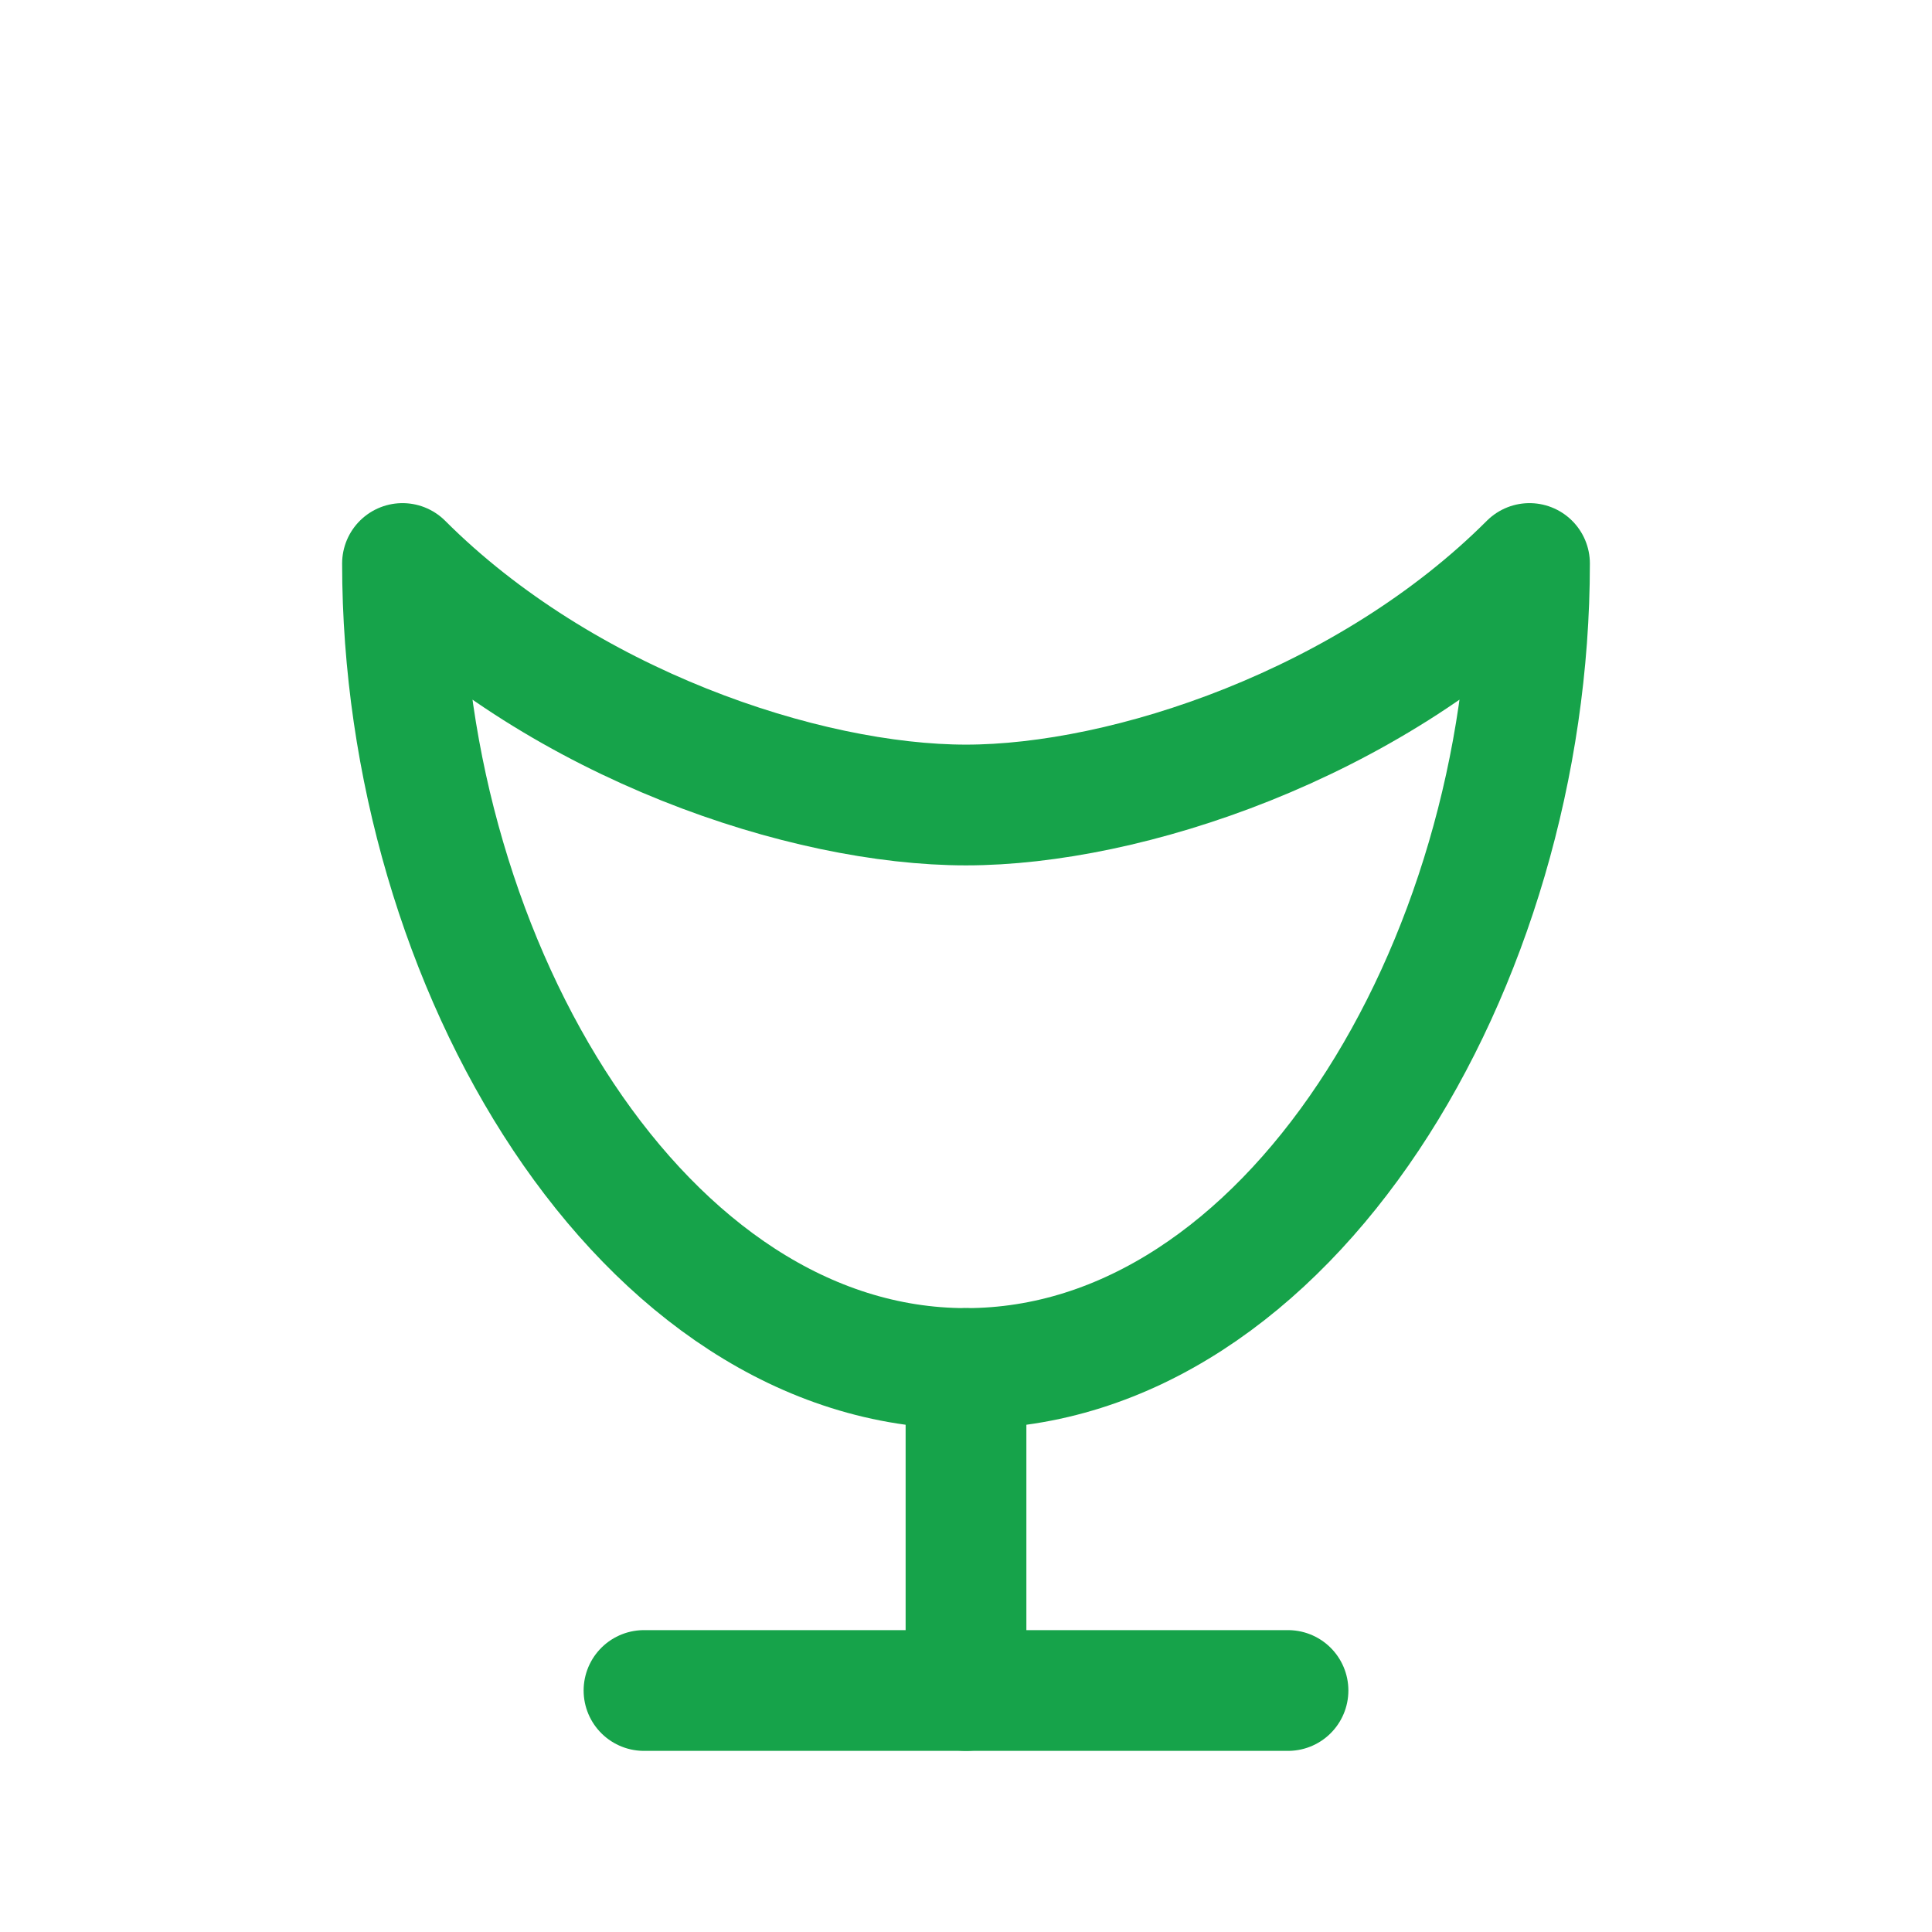
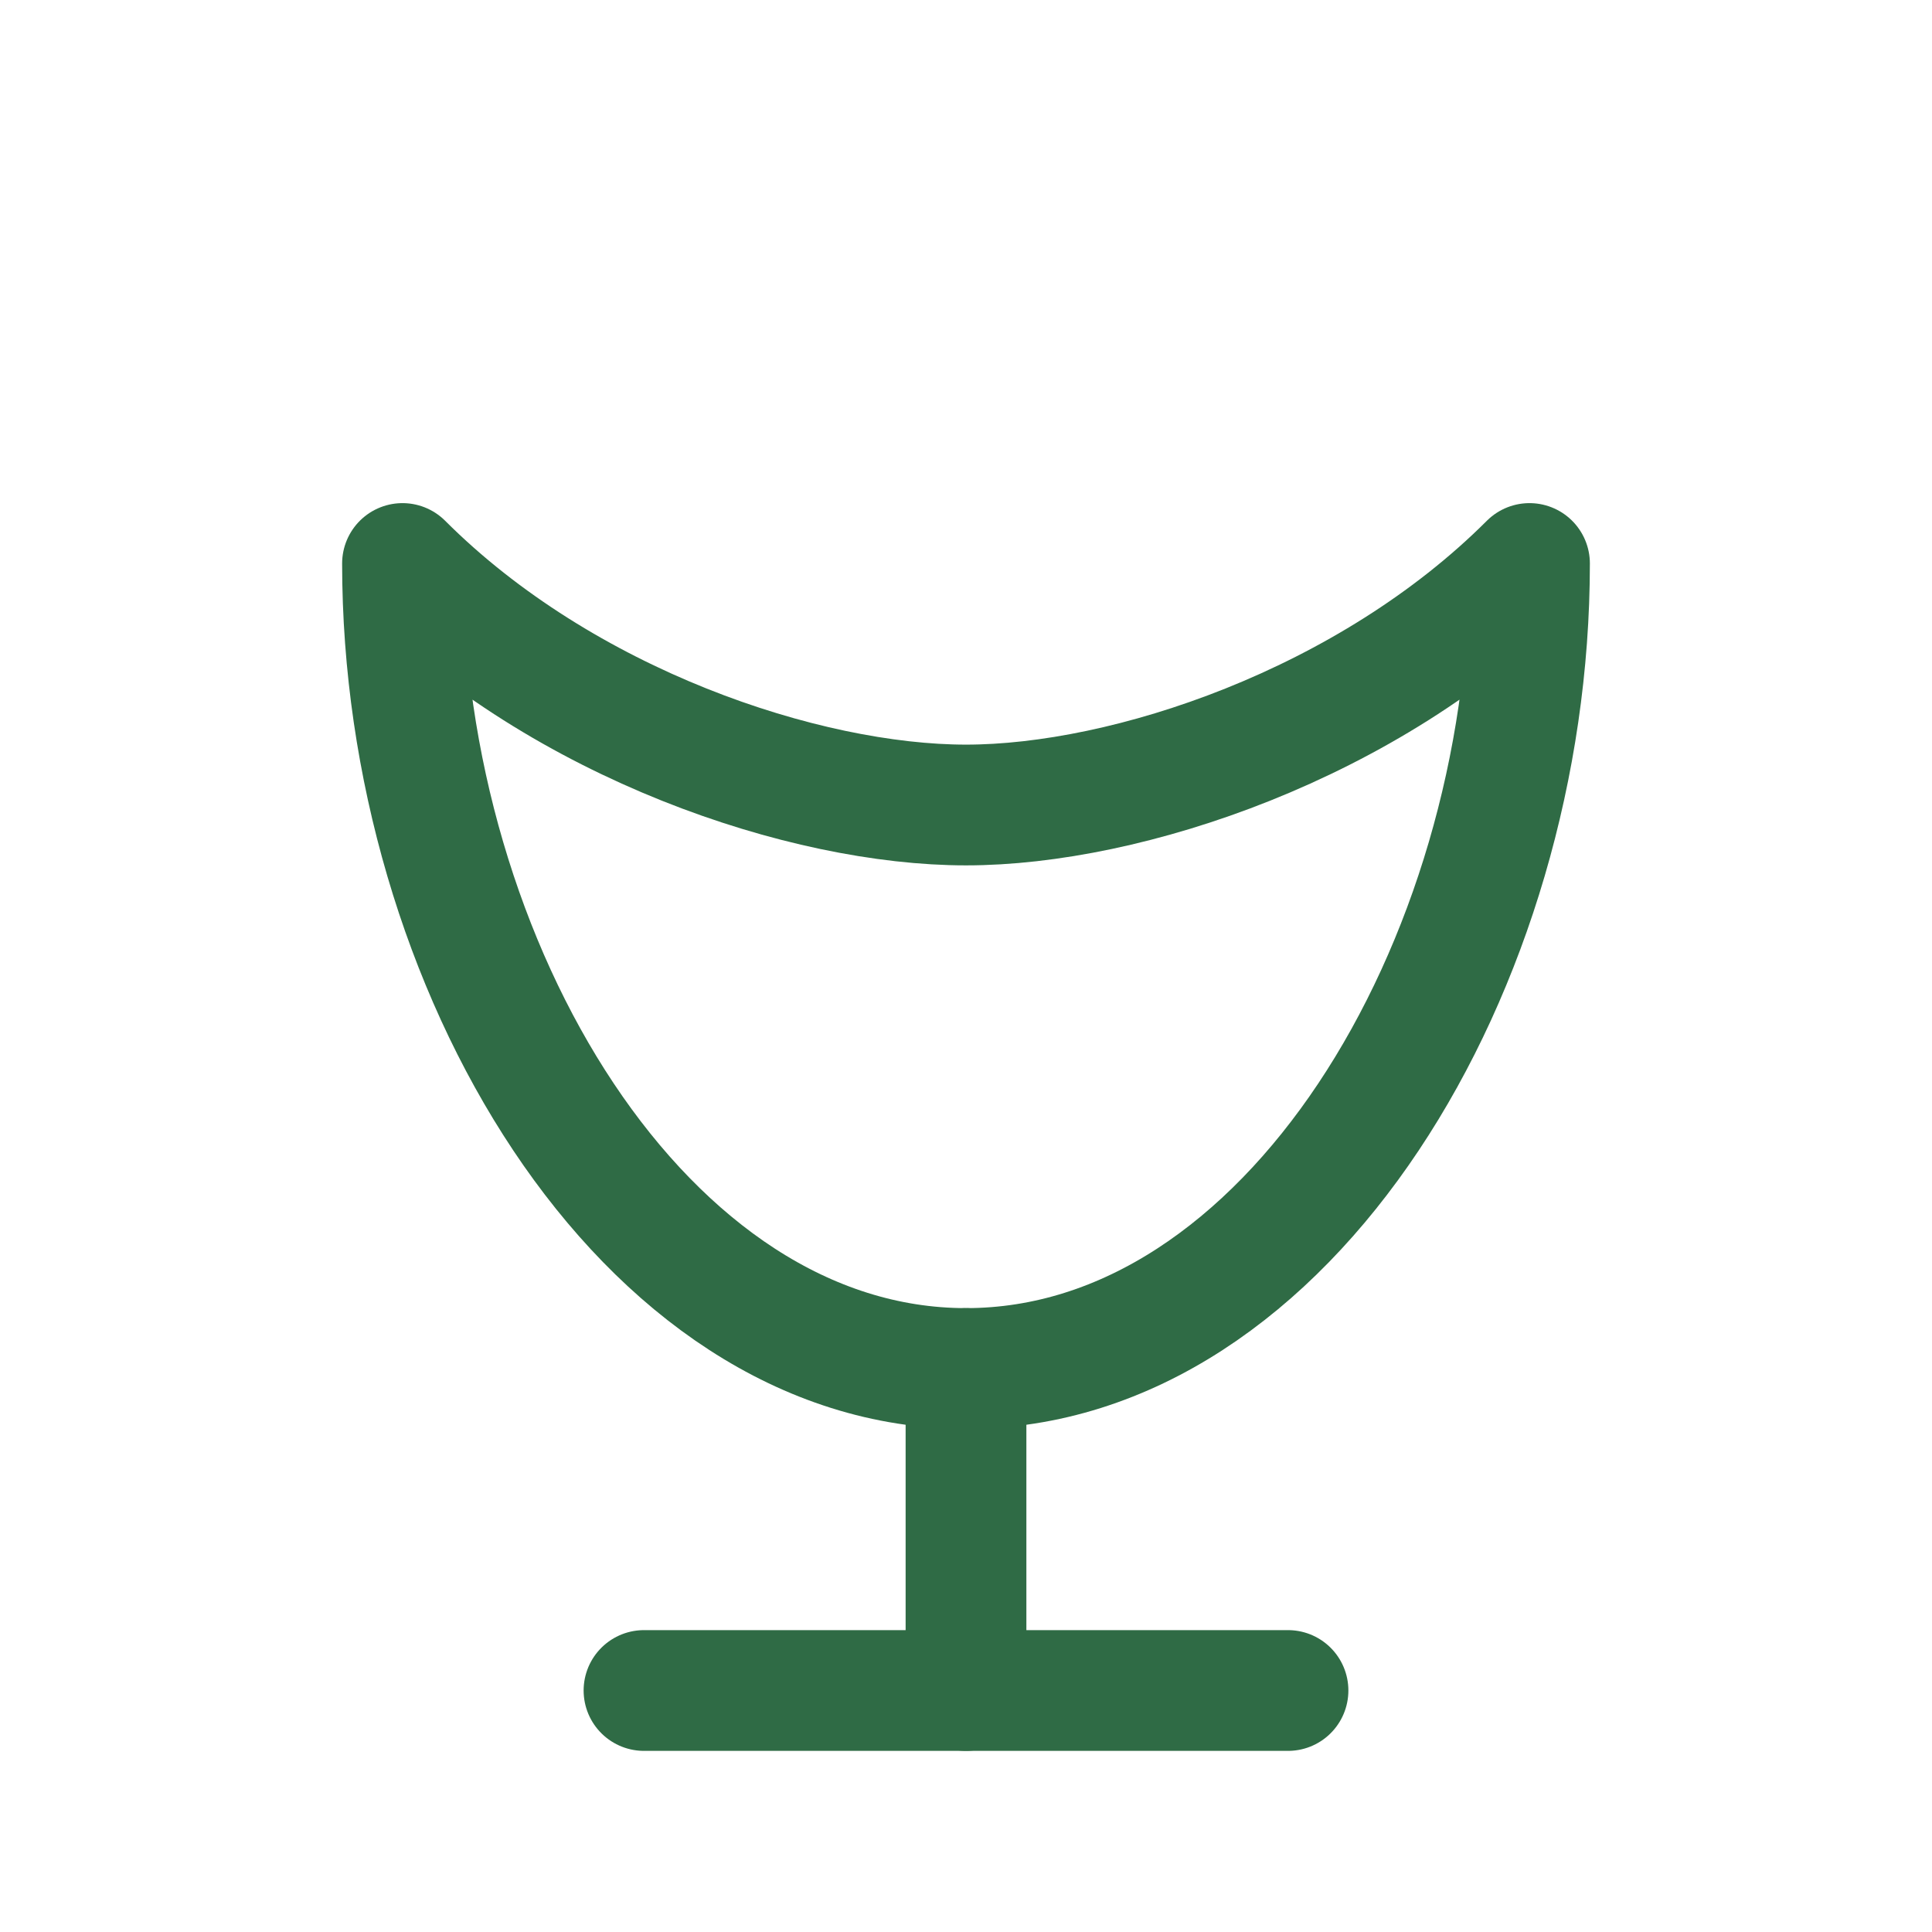
- <svg xmlns="http://www.w3.org/2000/svg" width="64" height="64" viewBox="0 0 24 24" fill="none" stroke="#16a34a" stroke-width="1.5" stroke-linecap="round" stroke-linejoin="round">
+ <svg xmlns="http://www.w3.org/2000/svg" width="64" height="64" viewBox="0 0 24 24" fill="none" stroke="#2F6B45" stroke-width="1.5" stroke-linecap="round" stroke-linejoin="round">
  <path d="M19 7c-2 2-5 3-7 3s-5-1-7-3c0 5 3 10 7 10s7-5 7-10z" />
  <path d="M12 17v4" />
  <path d="M8 21h8" />
</svg>
